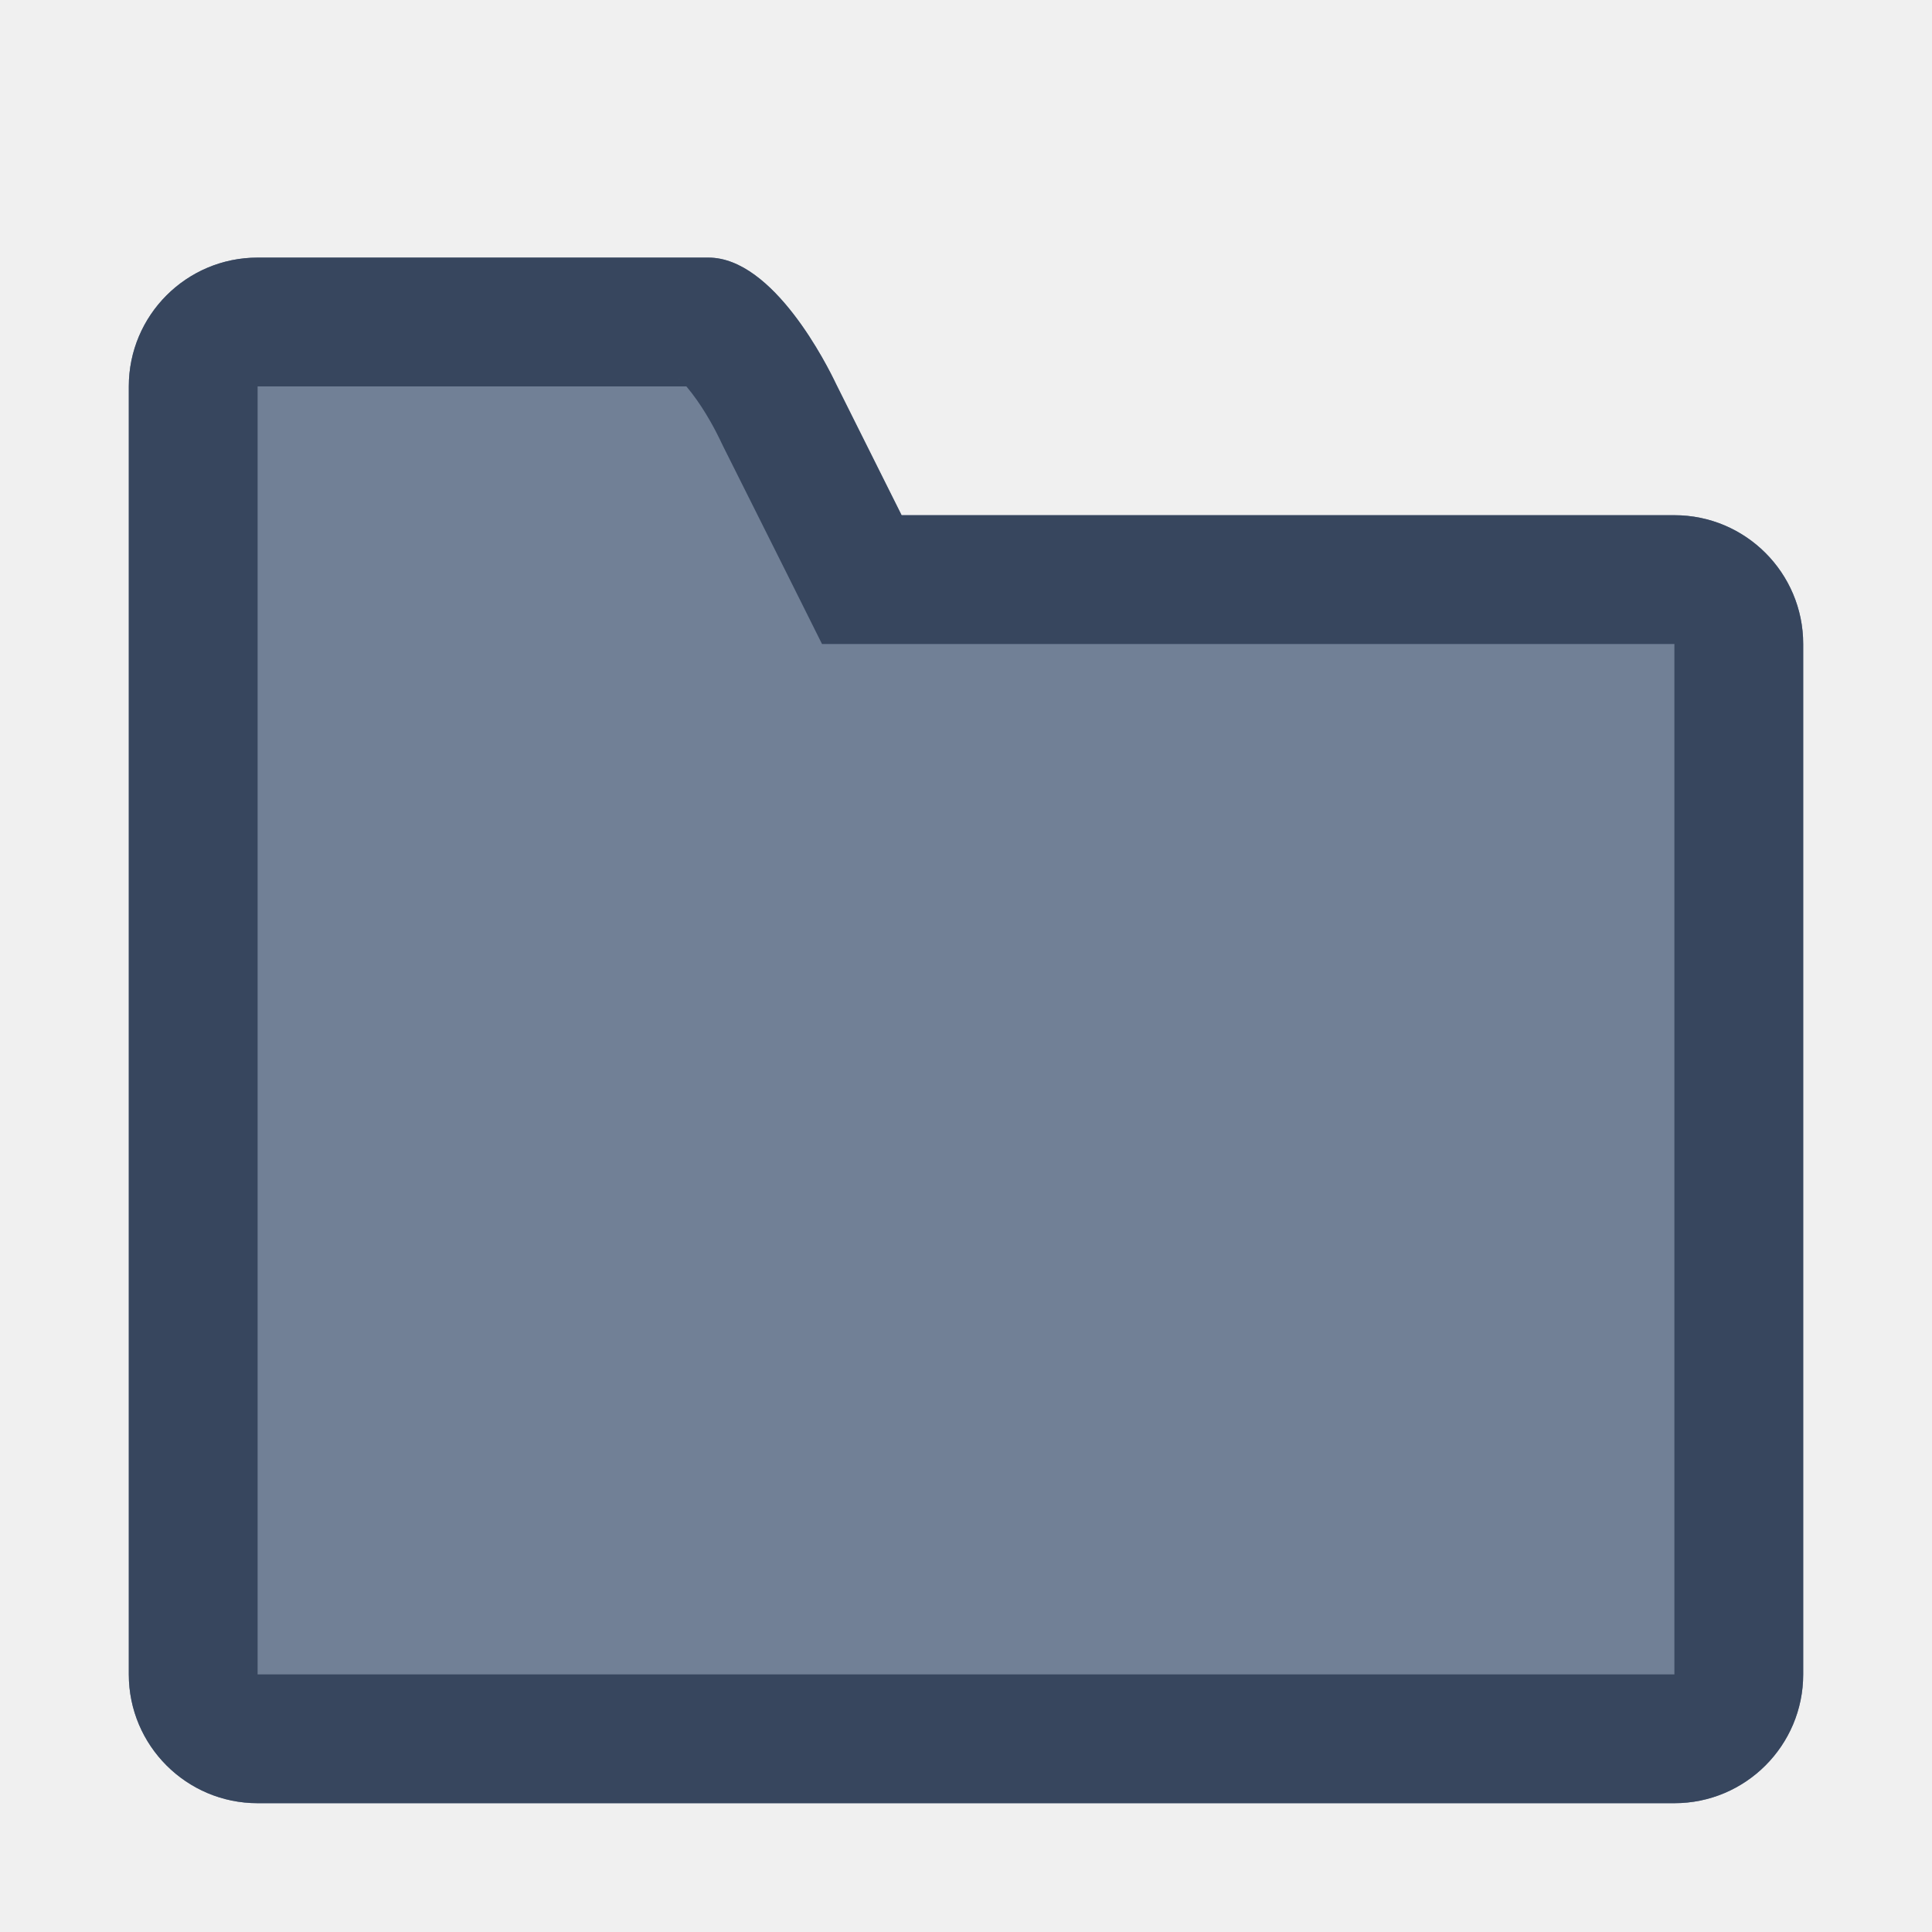
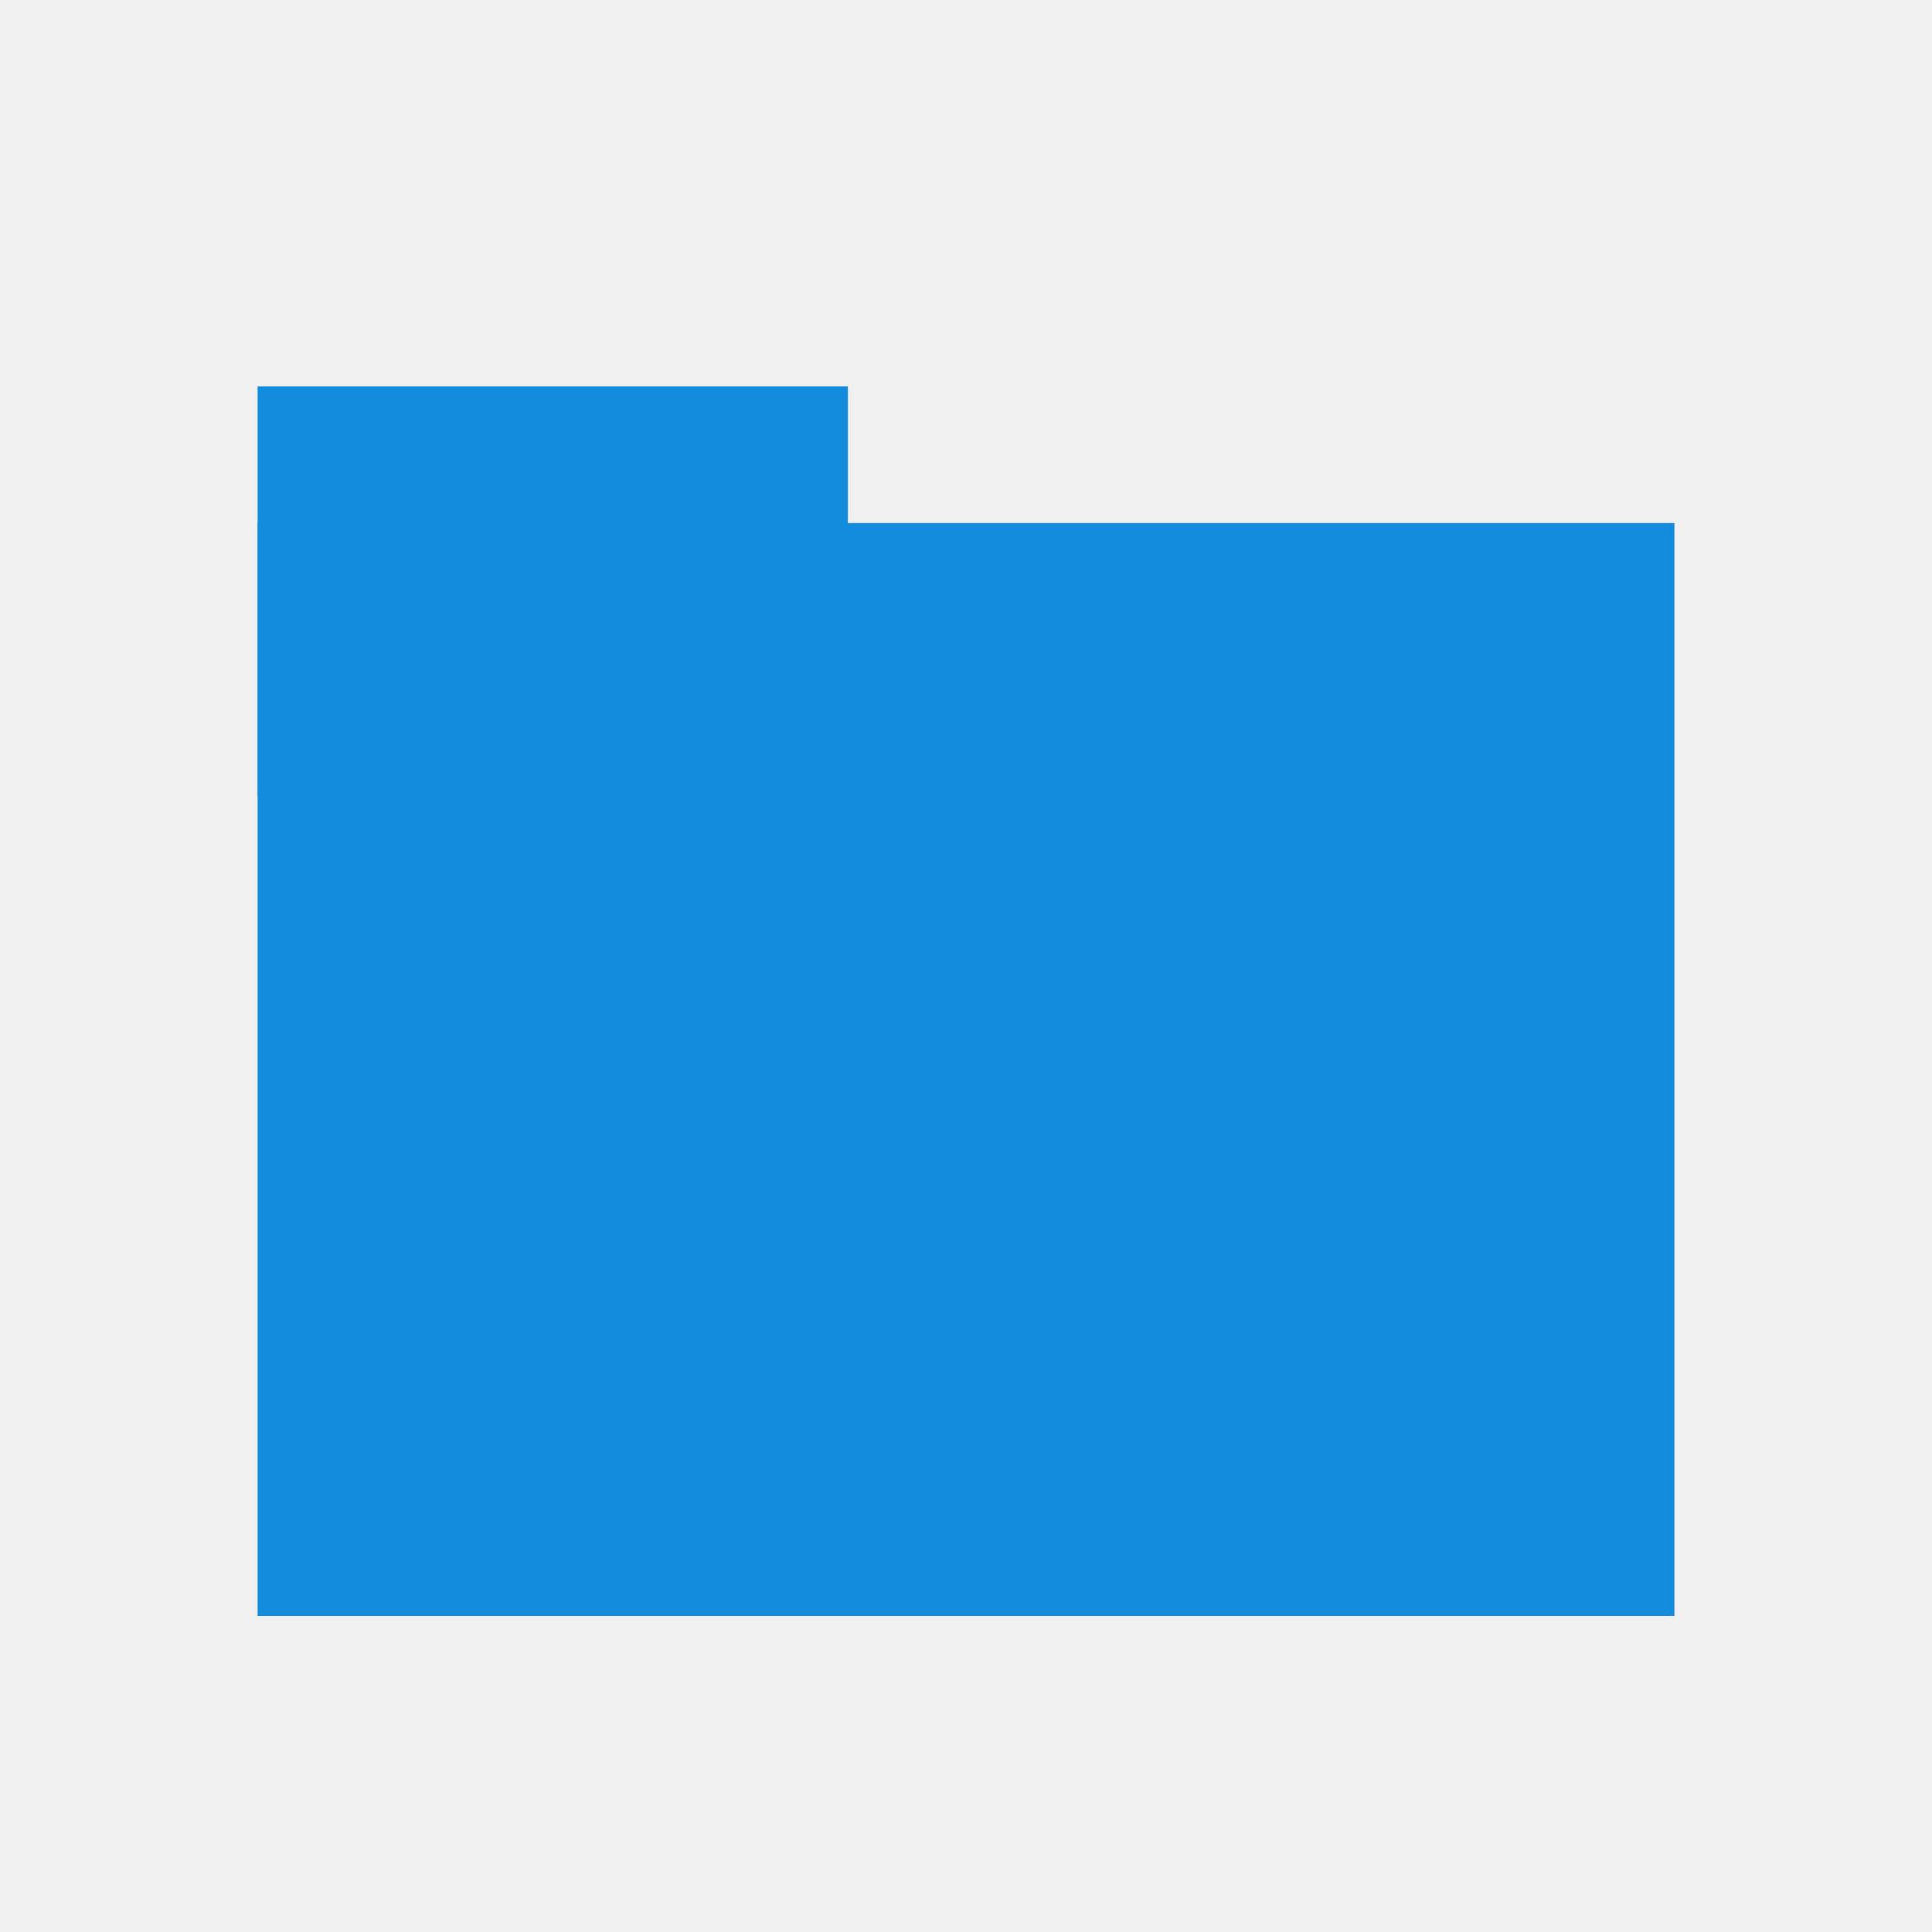
- <svg xmlns="http://www.w3.org/2000/svg" width="15" height="15" viewBox="0 0 15 15" fill="none">
-   <mask id="path-1-inside-1_8335_27807" fill="white">
-     <path fill-rule="evenodd" clip-rule="evenodd" d="M2 2C1.448 2 1 2.448 1 3V5V13C1 13.552 1.448 14 2 14H13C13.552 14 14 13.552 14 13V5C14 4.448 13.552 4 13 4H7L6.51 3.019C6.503 3.006 6.497 2.994 6.491 2.981C6.426 2.844 6.007 2 5.5 2H2Z" />
-   </mask>
-   <path fill-rule="evenodd" clip-rule="evenodd" d="M2 2C1.448 2 1 2.448 1 3V5V13C1 13.552 1.448 14 2 14H13C13.552 14 14 13.552 14 13V5C14 4.448 13.552 4 13 4H7L6.51 3.019C6.503 3.006 6.497 2.994 6.491 2.981C6.426 2.844 6.007 2 5.5 2H2Z" fill="#718096" />
-   <path d="M7 4L6.106 4.447L6.382 5H7V4ZM6.51 3.019L5.615 3.466L5.615 3.466L6.51 3.019ZM6.491 2.981L5.587 3.408L5.587 3.408L6.491 2.981ZM2 3V3V1C0.895 1 0 1.895 0 3H2ZM2 5V3H0V5H2ZM2 13V5H0V13H2ZM2 13H2H0C0 14.105 0.895 15 2 15V13ZM13 13H2V15H13V13ZM13 13V15C14.105 15 15 14.105 15 13H13ZM13 5V13H15V5H13ZM13 5H15C15 3.895 14.105 3 13 3V5ZM7 5H13V3H7V5ZM5.615 3.466L6.106 4.447L7.894 3.553L7.404 2.572L5.615 3.466ZM5.587 3.408C5.593 3.42 5.603 3.442 5.615 3.466L7.404 2.572C7.404 2.572 7.403 2.57 7.402 2.568C7.4 2.564 7.399 2.561 7.396 2.554L5.587 3.408ZM5.5 3C5.423 3 5.362 2.984 5.324 2.969C5.305 2.962 5.292 2.955 5.283 2.95C5.279 2.948 5.276 2.946 5.274 2.945C5.272 2.943 5.271 2.943 5.271 2.943C5.271 2.942 5.272 2.943 5.274 2.944C5.275 2.946 5.277 2.947 5.28 2.95C5.286 2.955 5.293 2.962 5.303 2.972C5.322 2.991 5.345 3.018 5.37 3.051C5.481 3.194 5.566 3.364 5.587 3.408L7.396 2.554C7.352 2.461 7.194 2.14 6.953 1.828C6.832 1.671 6.664 1.482 6.448 1.325C6.234 1.17 5.91 1 5.5 1V3ZM2 3H5.5V1H2V3Z" fill="#37465E" mask="url(#path-1-inside-1_8335_27807)" />
+ <svg xmlns="http://www.w3.org/2000/svg" width="15" height="15" viewBox="0 0 15 15">
+   <g fill="#138CDE" fill-rule="evenodd">
+     <path d="M2 4.061h11v8.485H2z" />
+     <path d="M2 3h4.583v3.182H2z" />
+   </g>
</svg>
